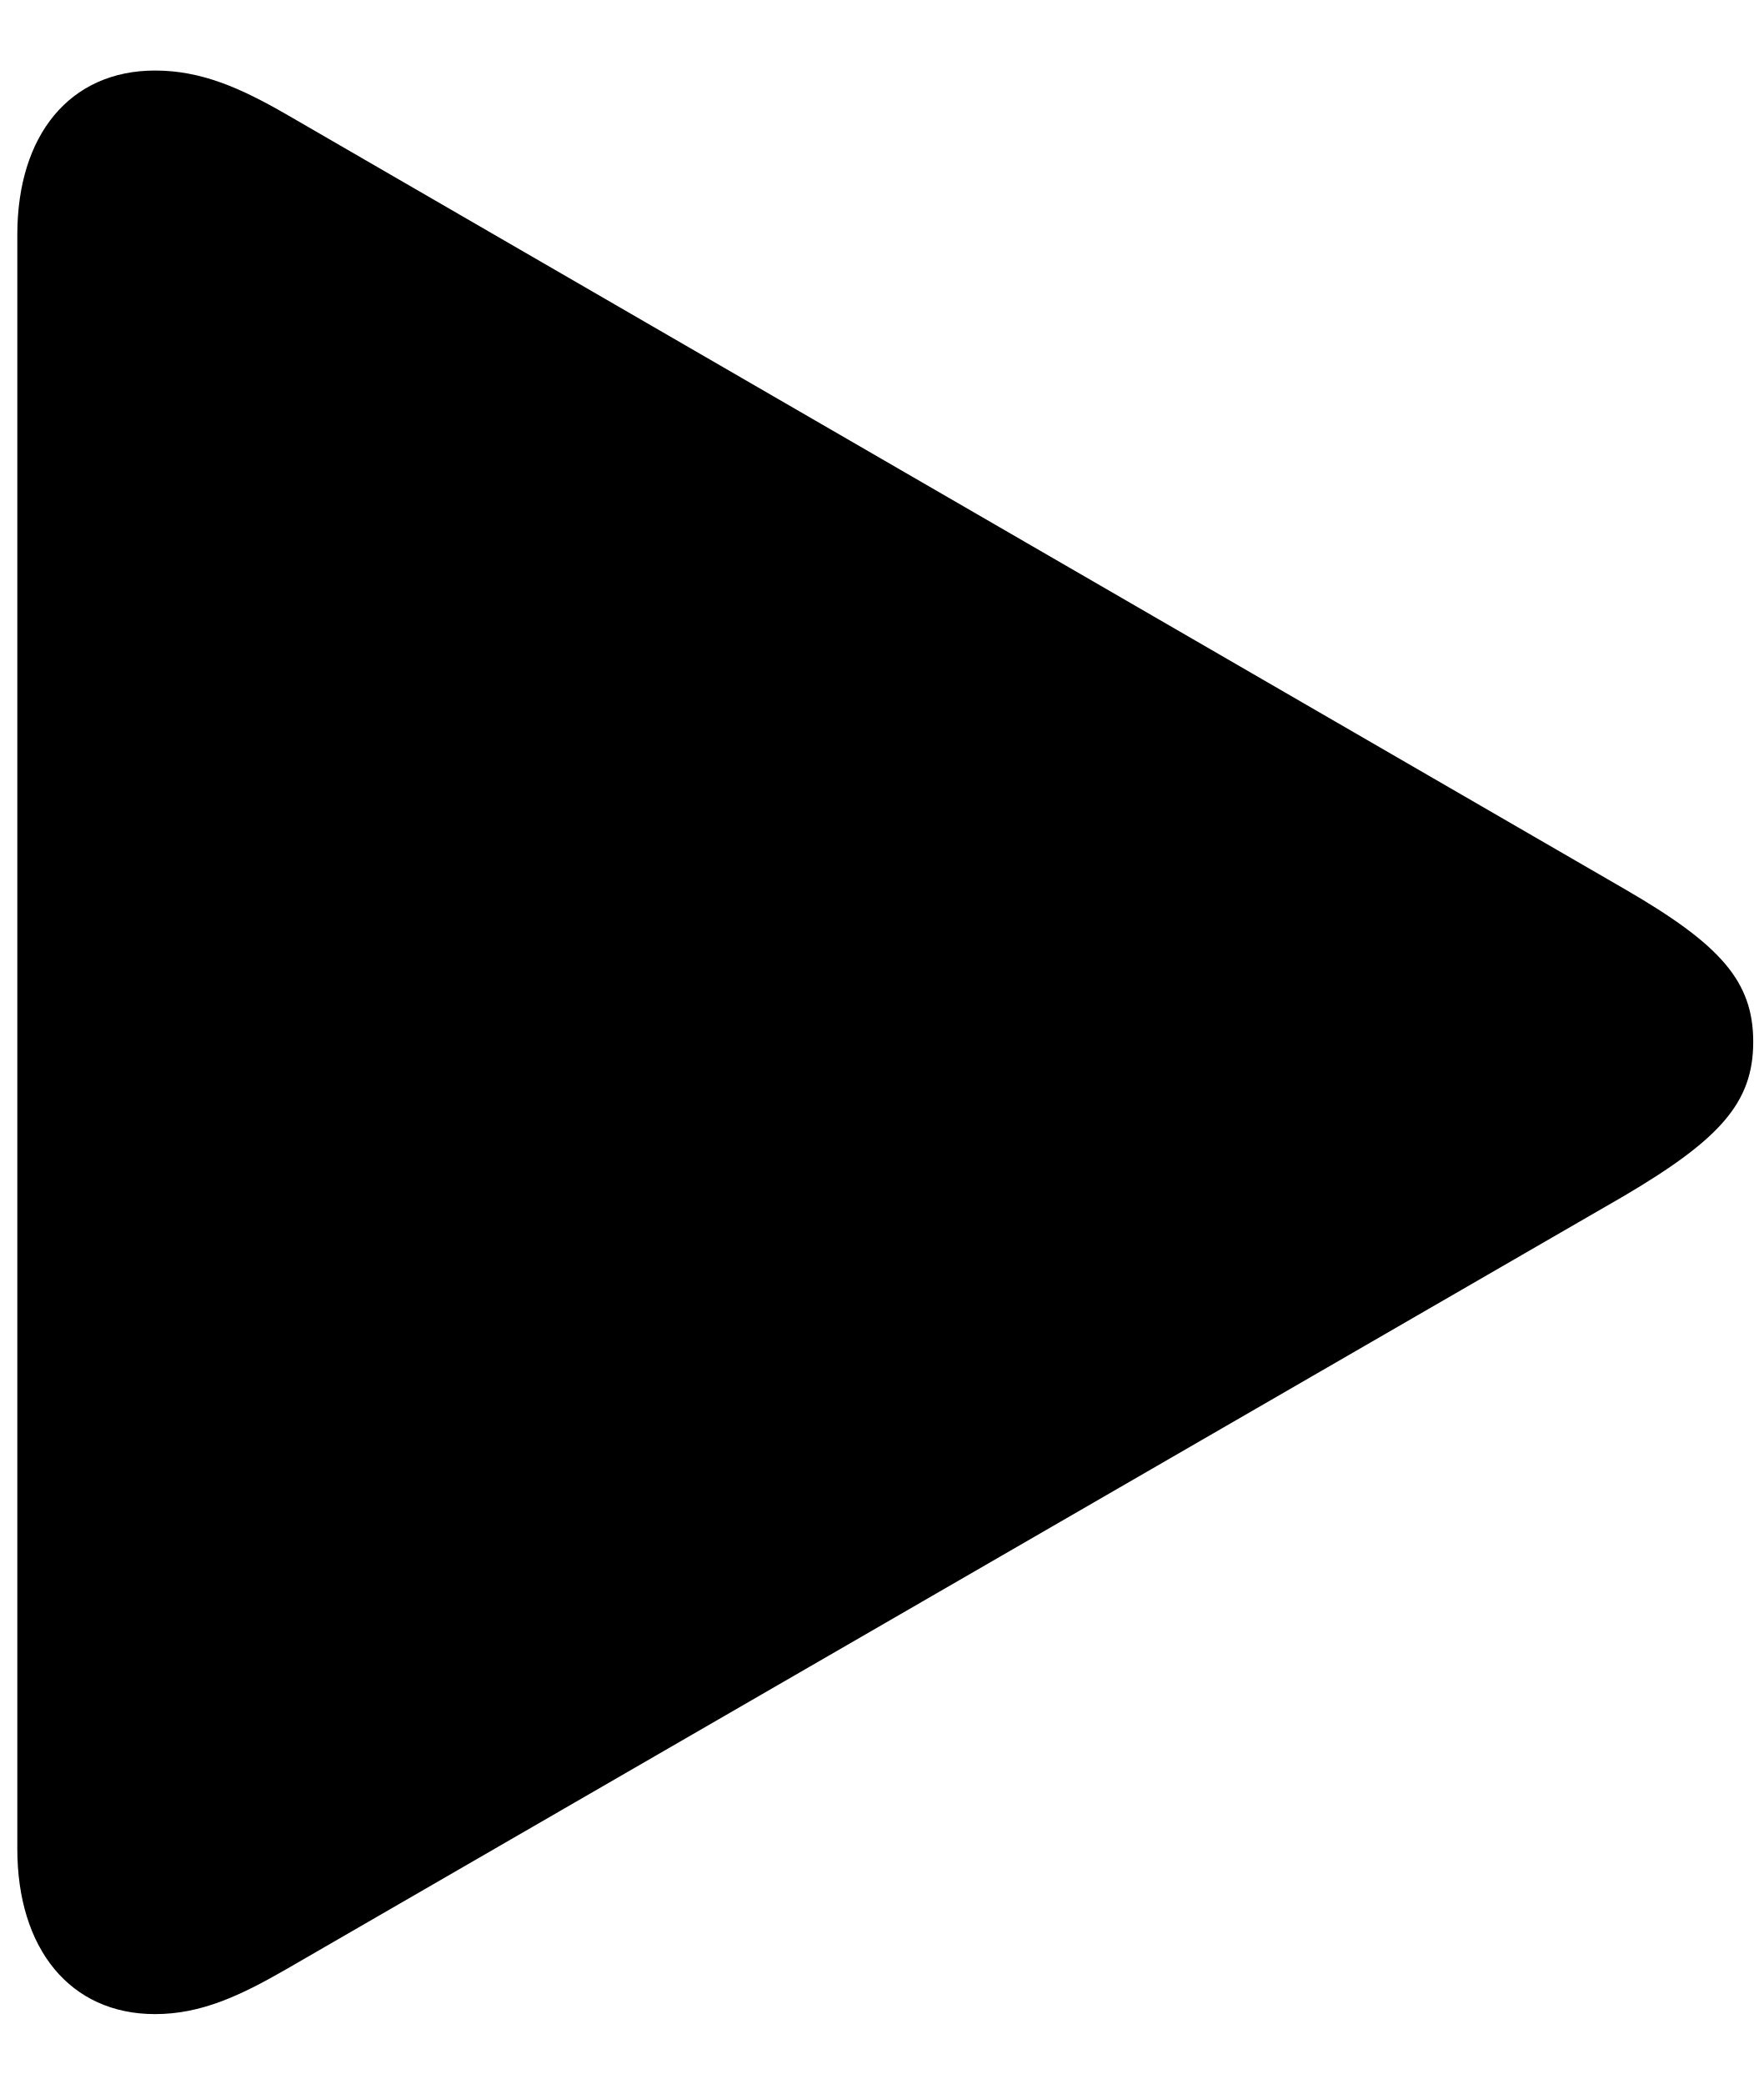
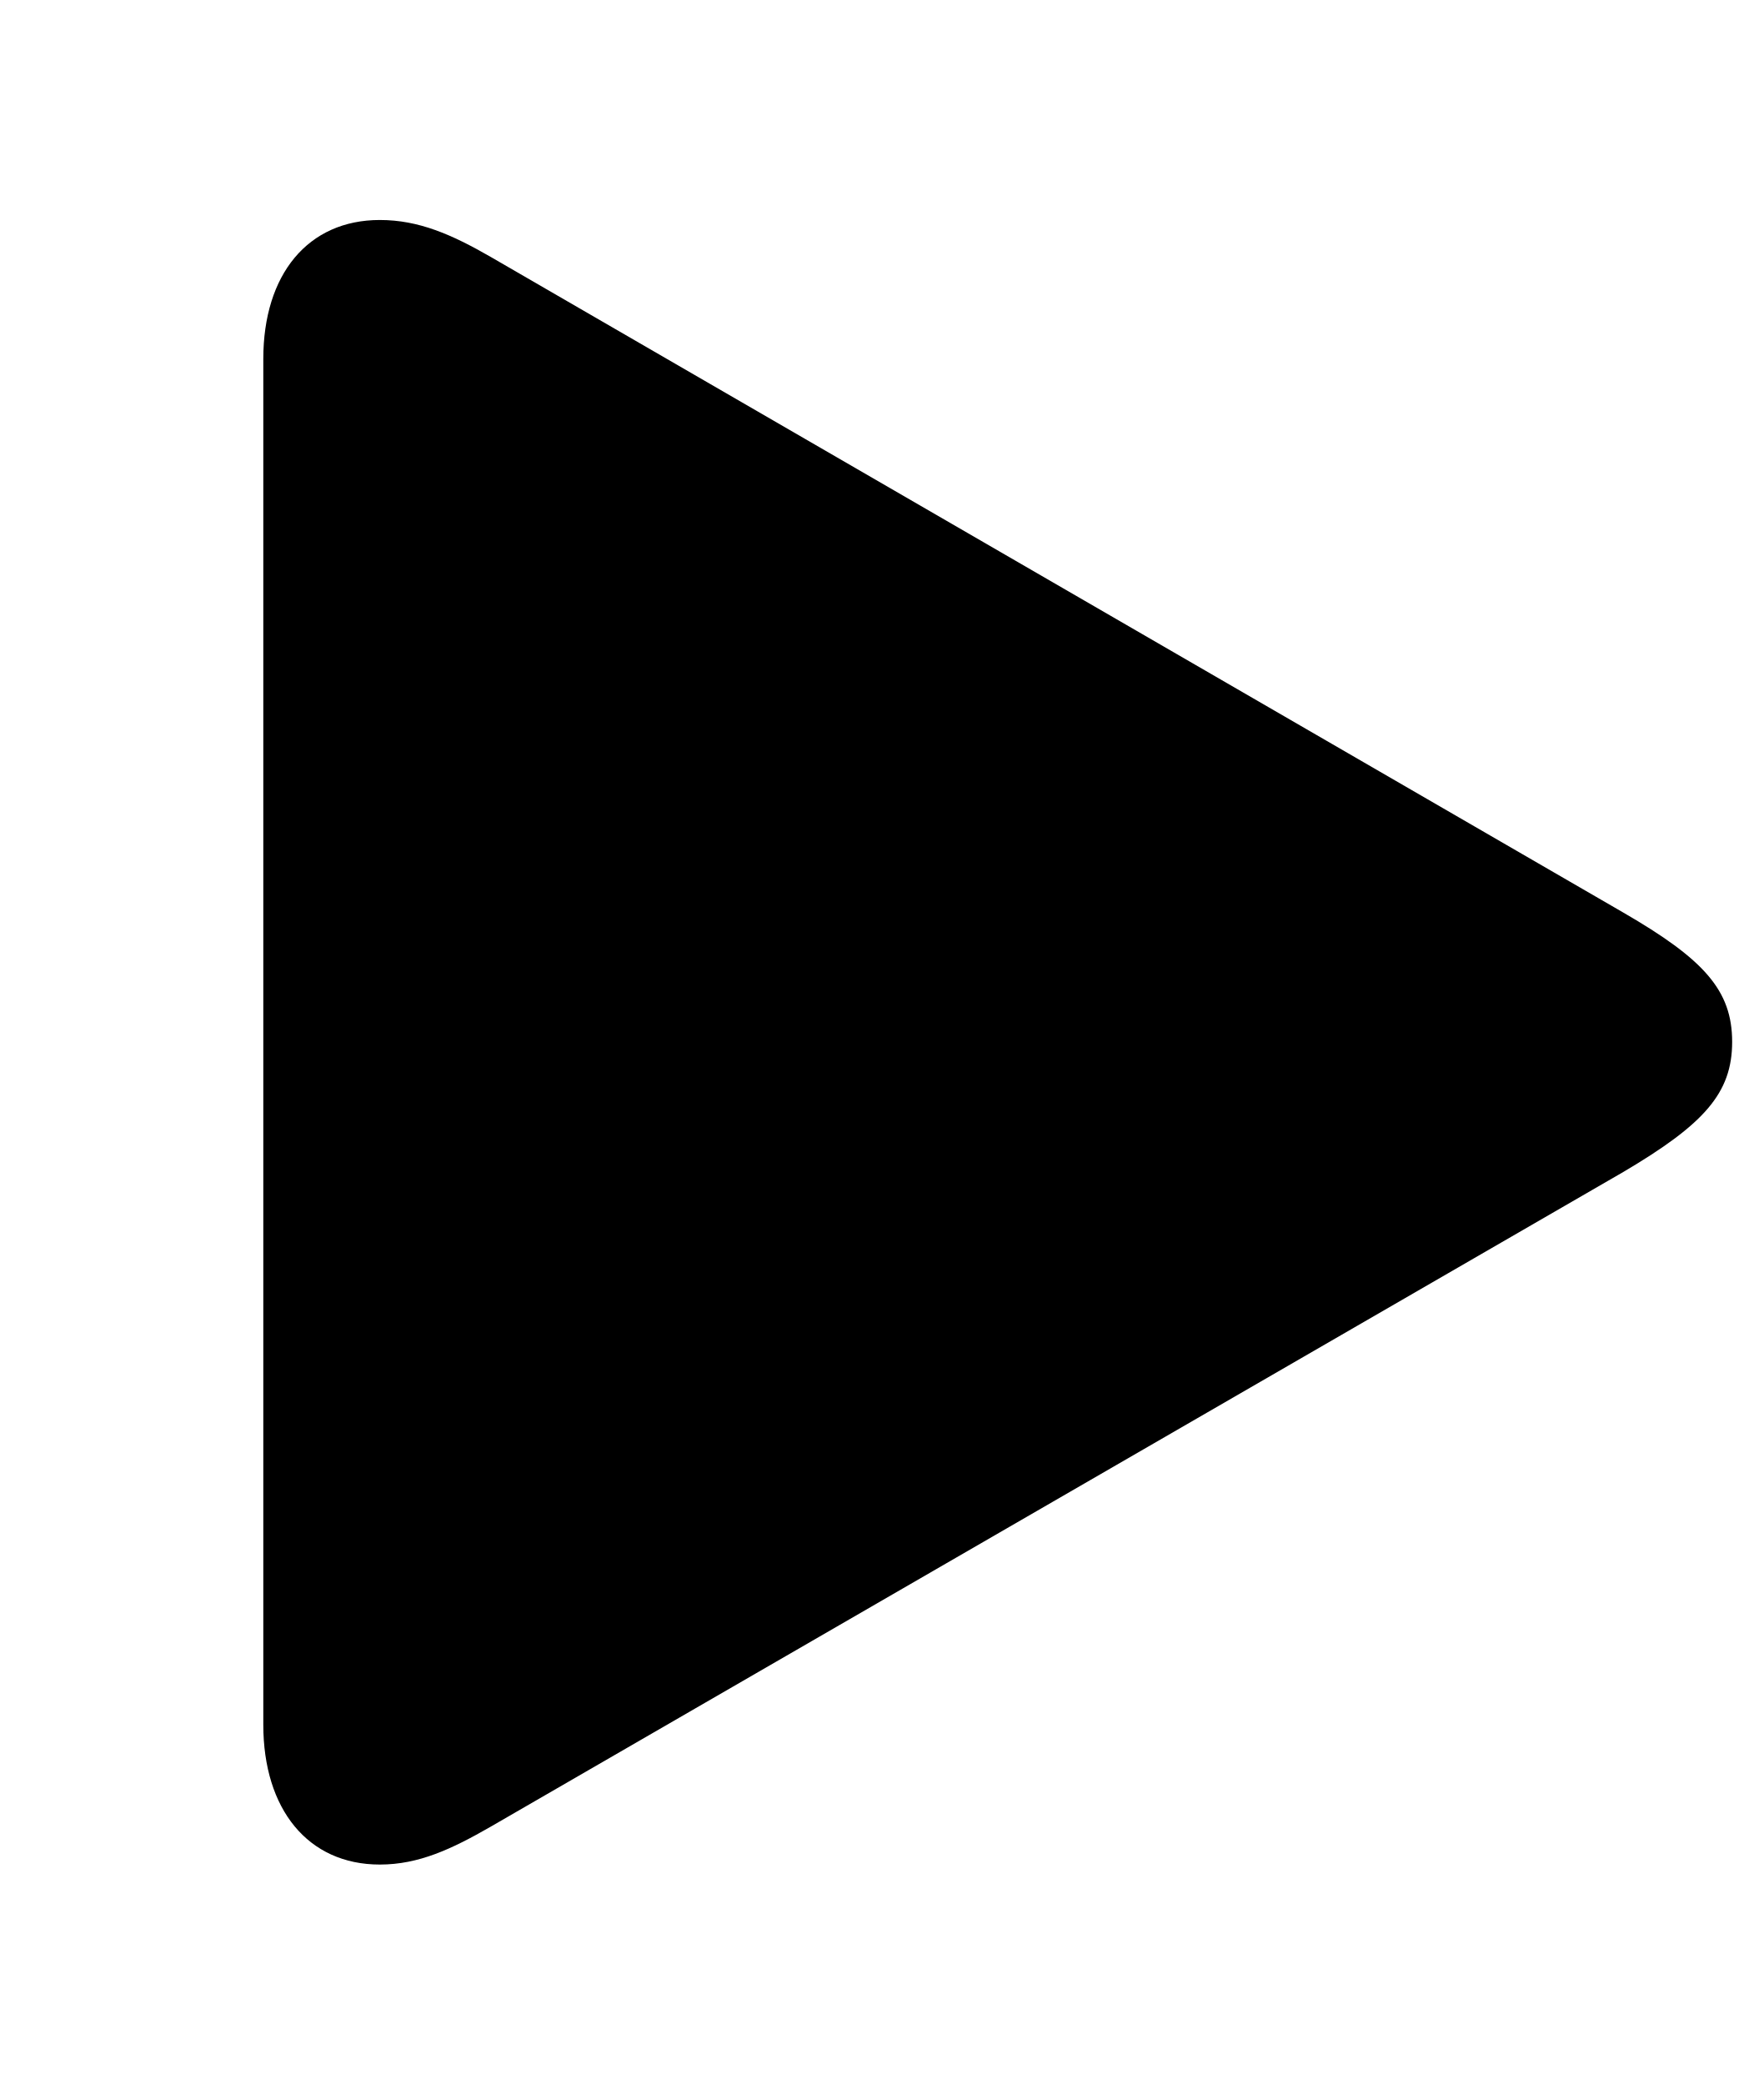
- <svg xmlns="http://www.w3.org/2000/svg" width="11px" height="13px" viewBox="0 0 11 13" version="1.1">
-   <path d="M0.967,12.564 C1.254,12.564 1.497,12.45 1.784,12.285 L10.134,7.458 C10.728,7.107 10.936,6.878 10.936,6.499 C10.936,6.119 10.728,5.89 10.134,5.546 L1.784,0.712 C1.497,0.547 1.254,0.44 0.967,0.44 C0.437,0.44 0.108,0.841 0.108,1.464 L0.108,11.533 C0.108,12.156 0.437,12.564 0.967,12.564 Z" />
+ <svg xmlns="http://www.w3.org/2000/svg" width="11px" height="13px" viewBox="0 0 13 13" version="1.1">
+   <g transform="translate(1.833,0)">
+     <path fill="currentColor" d="M0.967,12.564 C1.254,12.564 1.497,12.45 1.784,12.285 L10.134,7.458 C10.728,7.107 10.936,6.878 10.936,6.499 C10.936,6.119 10.728,5.89 10.134,5.546 L1.784,0.712 C1.497,0.547 1.254,0.44 0.967,0.44 C0.437,0.44 0.108,0.841 0.108,1.464 L0.108,11.533 C0.108,12.156 0.437,12.564 0.967,12.564 Z" />
+   </g>
</svg>
